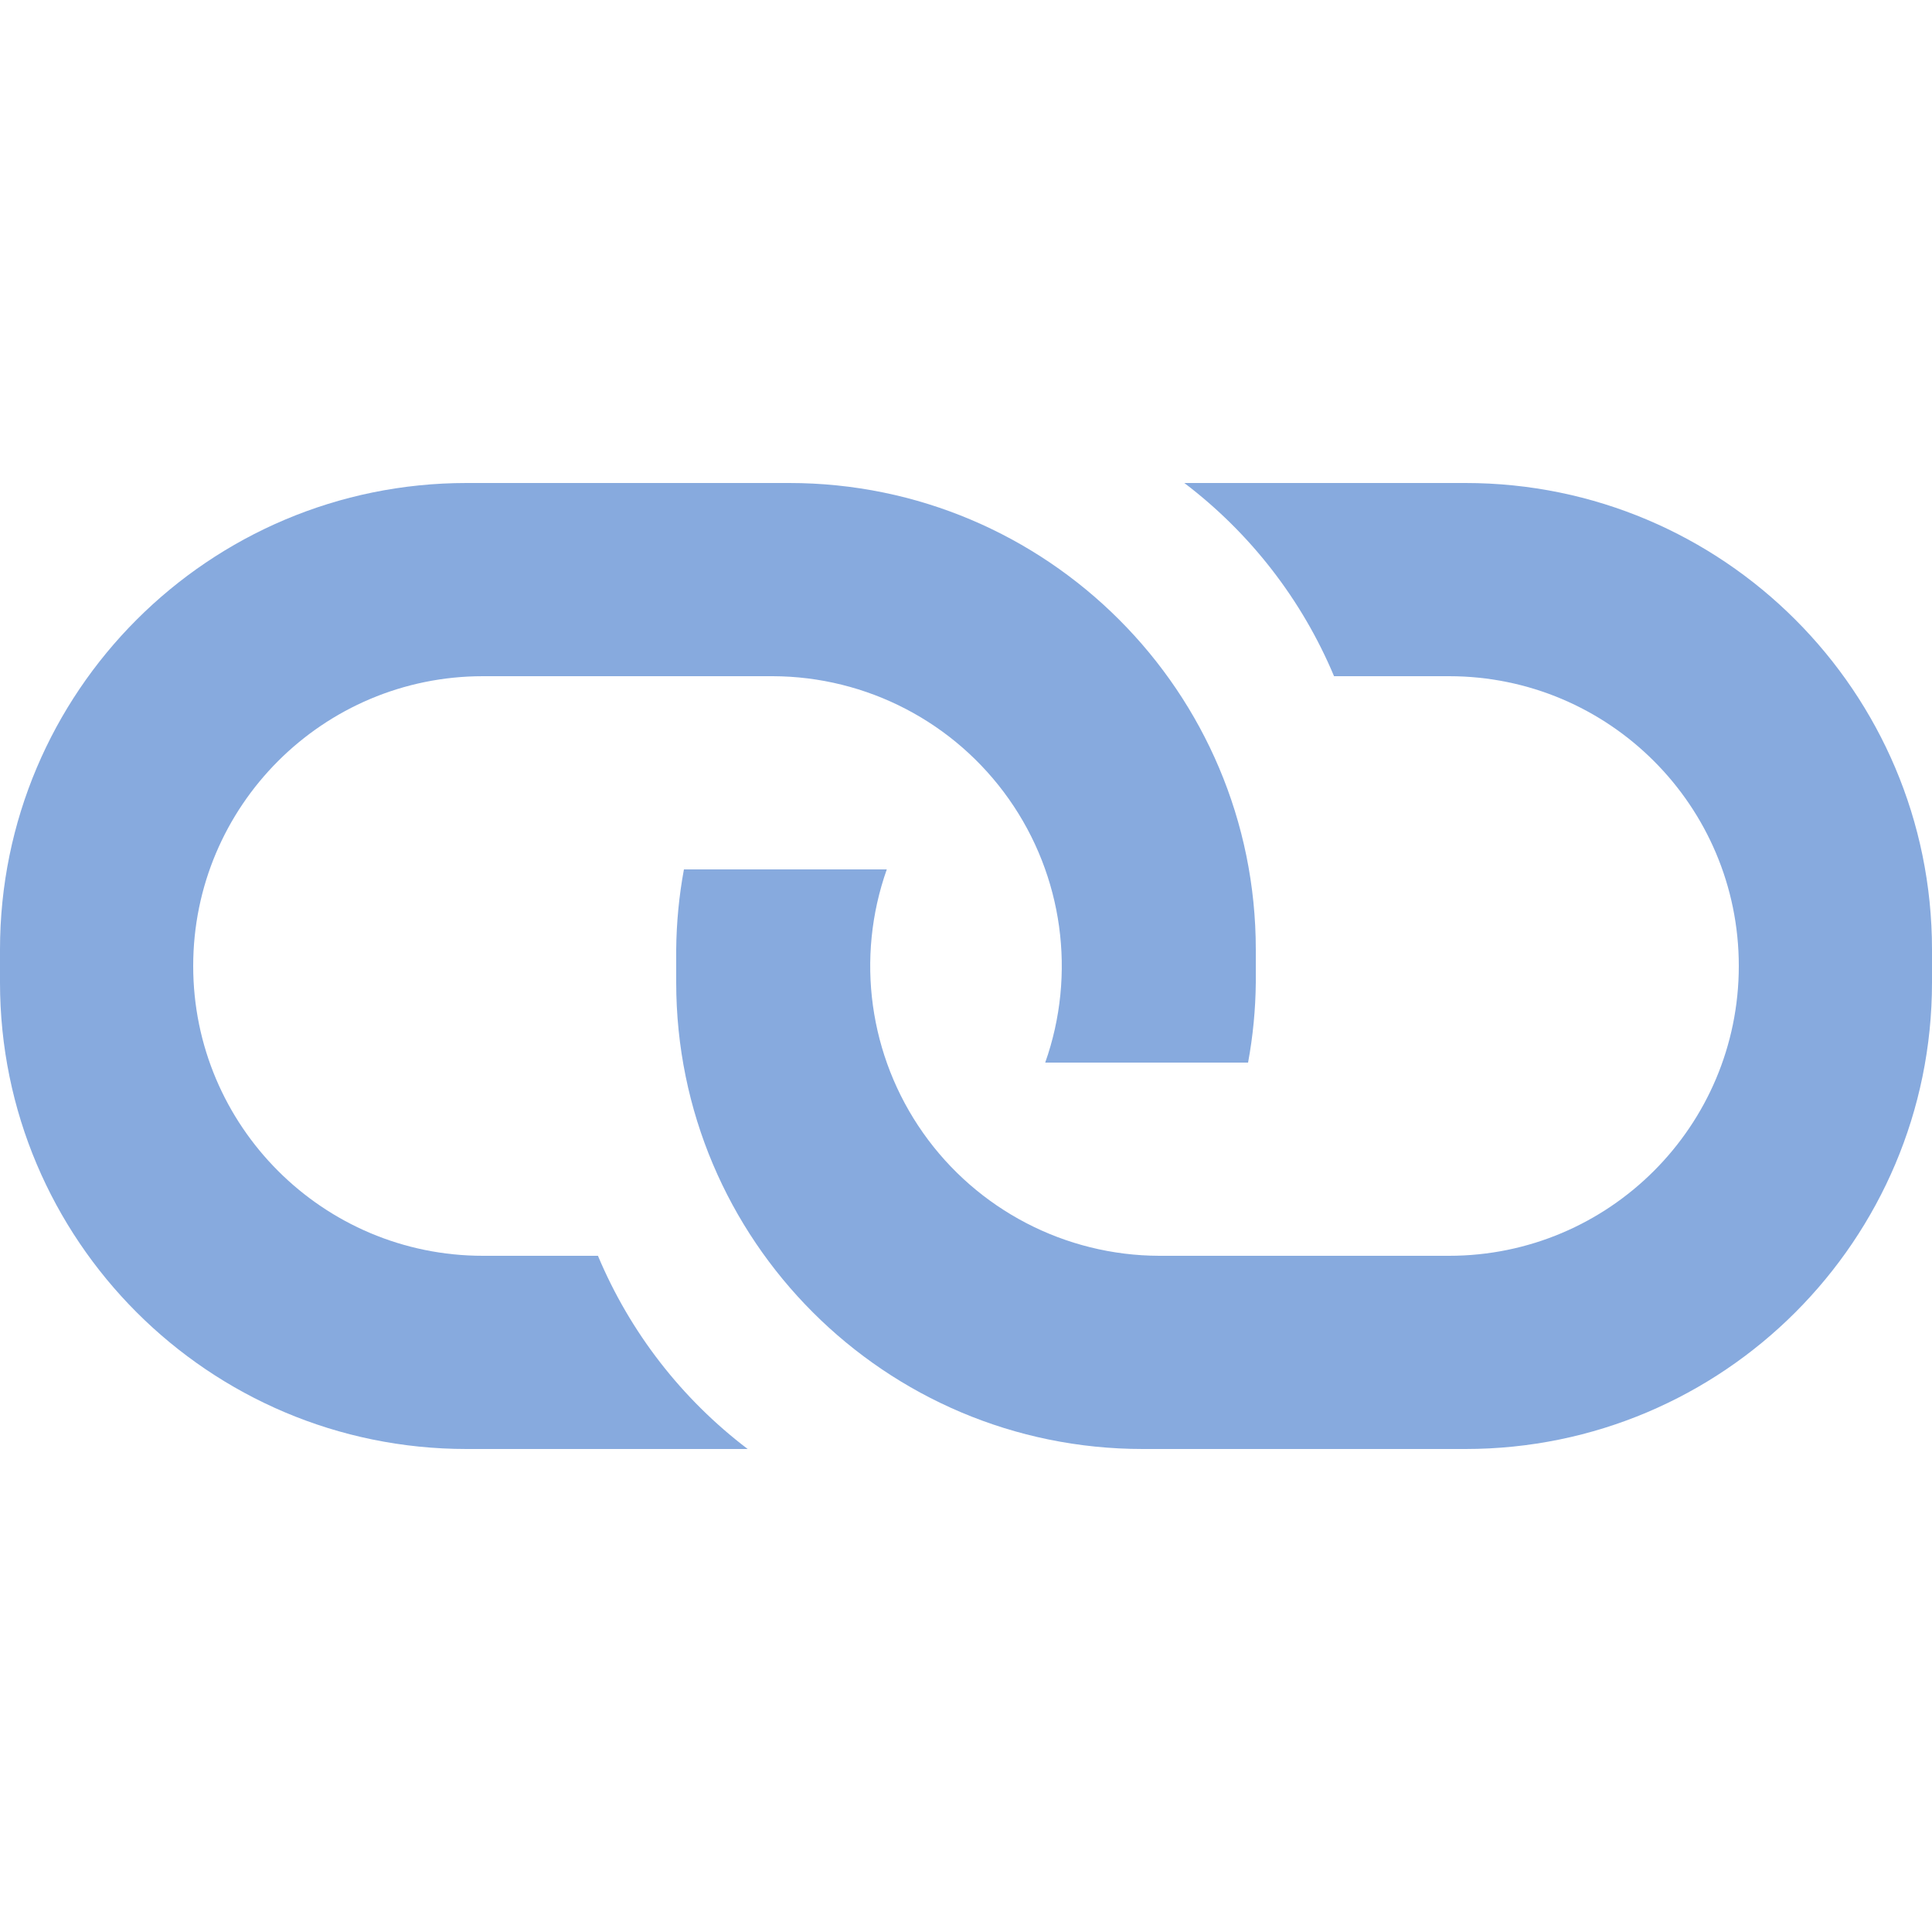
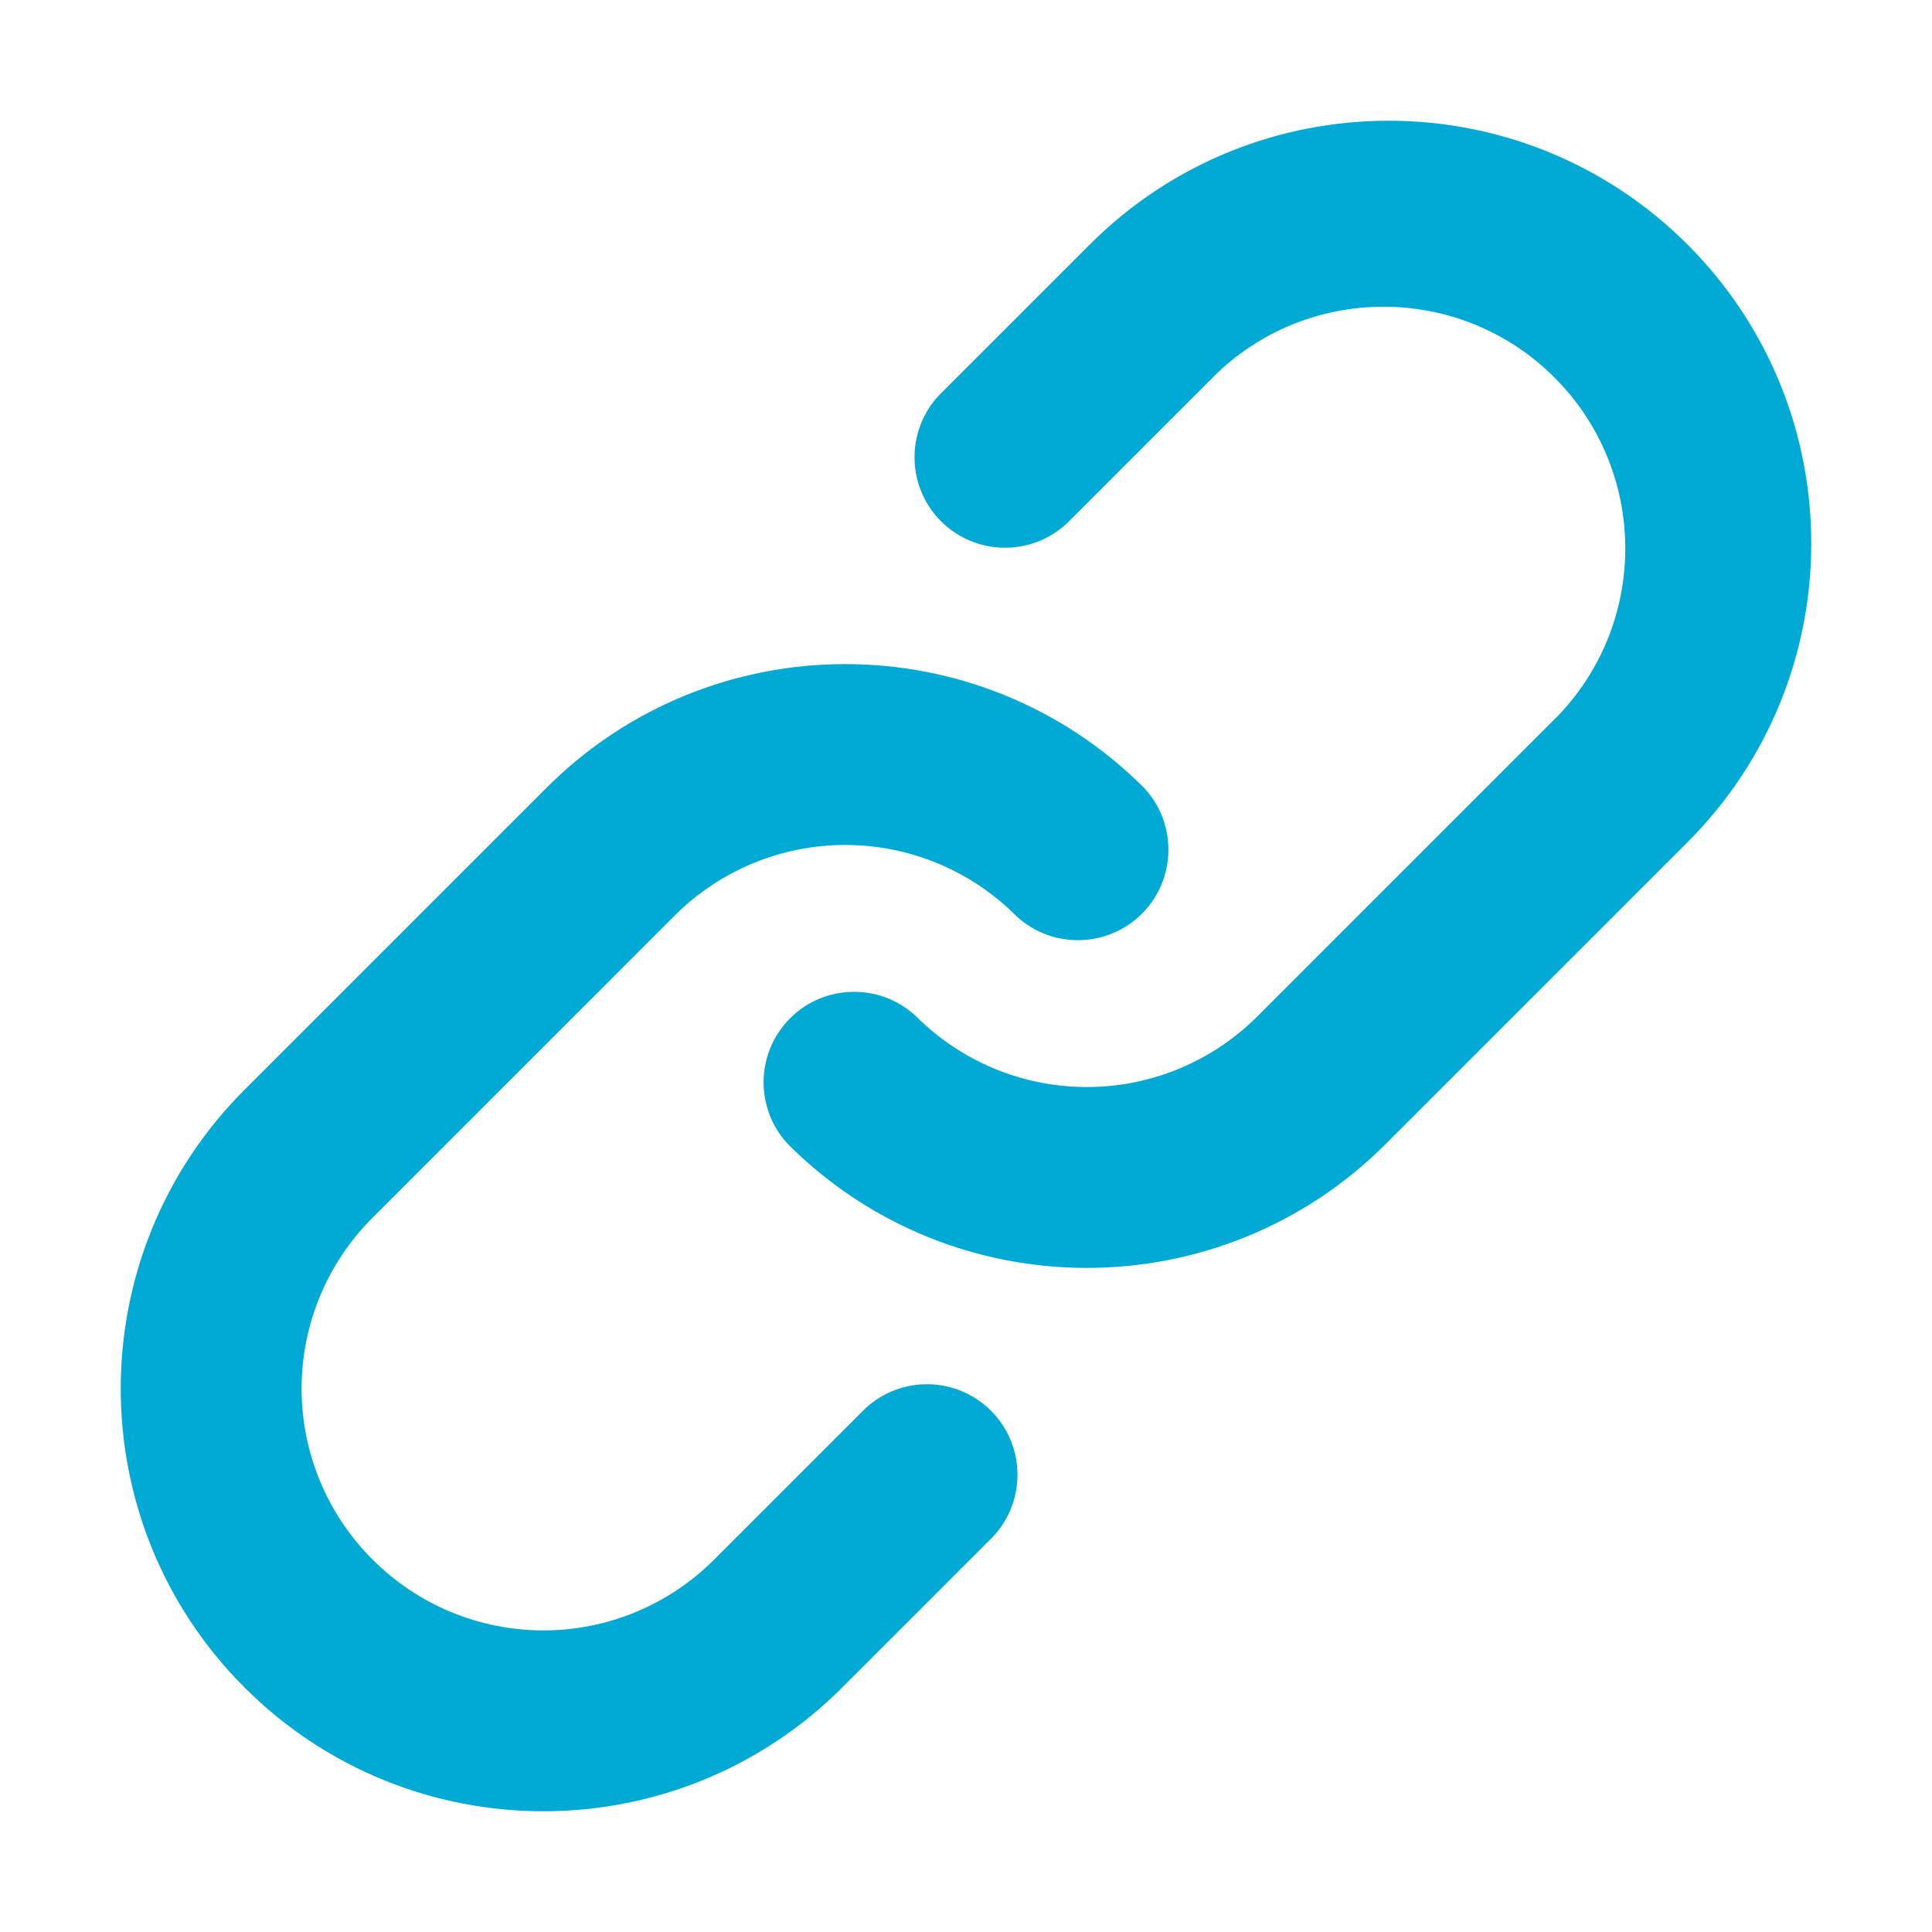
- <svg xmlns="http://www.w3.org/2000/svg" width="20" height="20" viewBox="0 0 20 20" version="1.1" id="svg842">
-   <defs id="defs846" />
-   <path d="M4.83 15h2.91a4.88 4.88 0 0 1-1.55-2H5a3 3 0 1 1 0-6h3a3 3 0 0 1 2.82 4h2.1a4.82 4.82 0 0 0 .08-.83v-.34A4.83 4.83 0 0 0 8.17 5H4.83A4.83 4.83 0 0 0 0 9.83v.34A4.83 4.83 0 0 0 4.83 15z" id="path838" style="fill:#87aade" />
-   <path d="M15.17 5h-2.91a4.88 4.88 0 0 1 1.55 2H15a3 3 0 1 1 0 6h-3a3 3 0 0 1-2.82-4h-2.1a4.82 4.82 0 0 0-.08.83v.34A4.83 4.83 0 0 0 11.83 15h3.34A4.83 4.83 0 0 0 20 10.17v-.34A4.83 4.83 0 0 0 15.17 5z" id="path840" style="fill:#87aade" />
+ <svg xmlns="http://www.w3.org/2000/svg" data-component="Octicon" class="octicon octicon-link" viewBox="0 0 16 16" version="1.1" width="16" height="16" aria-hidden="true" id="svg19">
+   <defs id="defs23" />
+   <path d="m7.775 3.275 1.25-1.25a3.5 3.5 0 1 1 4.95 4.95l-2.5 2.5a3.5 3.5 0 0 1-4.95 0 .751.751 0 0 1 .018-1.042.751.751 0 0 1 1.042-.018 1.998 1.998 0 0 0 2.83 0l2.5-2.5a2.002 2.002 0 0 0-2.83-2.83l-1.25 1.25a.751.751 0 0 1-1.042-.018.751.751 0 0 1-.018-1.042Zm-4.69 9.64a1.998 1.998 0 0 0 2.83 0l1.25-1.25a.751.751 0 0 1 1.042.018.751.751 0 0 1 .018 1.042l-1.25 1.25a3.5 3.5 0 1 1-4.95-4.95l2.5-2.5a3.5 3.5 0 0 1 4.95 0 .751.751 0 0 1-.018 1.042.751.751 0 0 1-1.042.018 1.998 1.998 0 0 0-2.83 0l-2.5 2.5a1.998 1.998 0 0 0 0 2.83Z" id="path17" style="fill:#00aad4" />
</svg>
